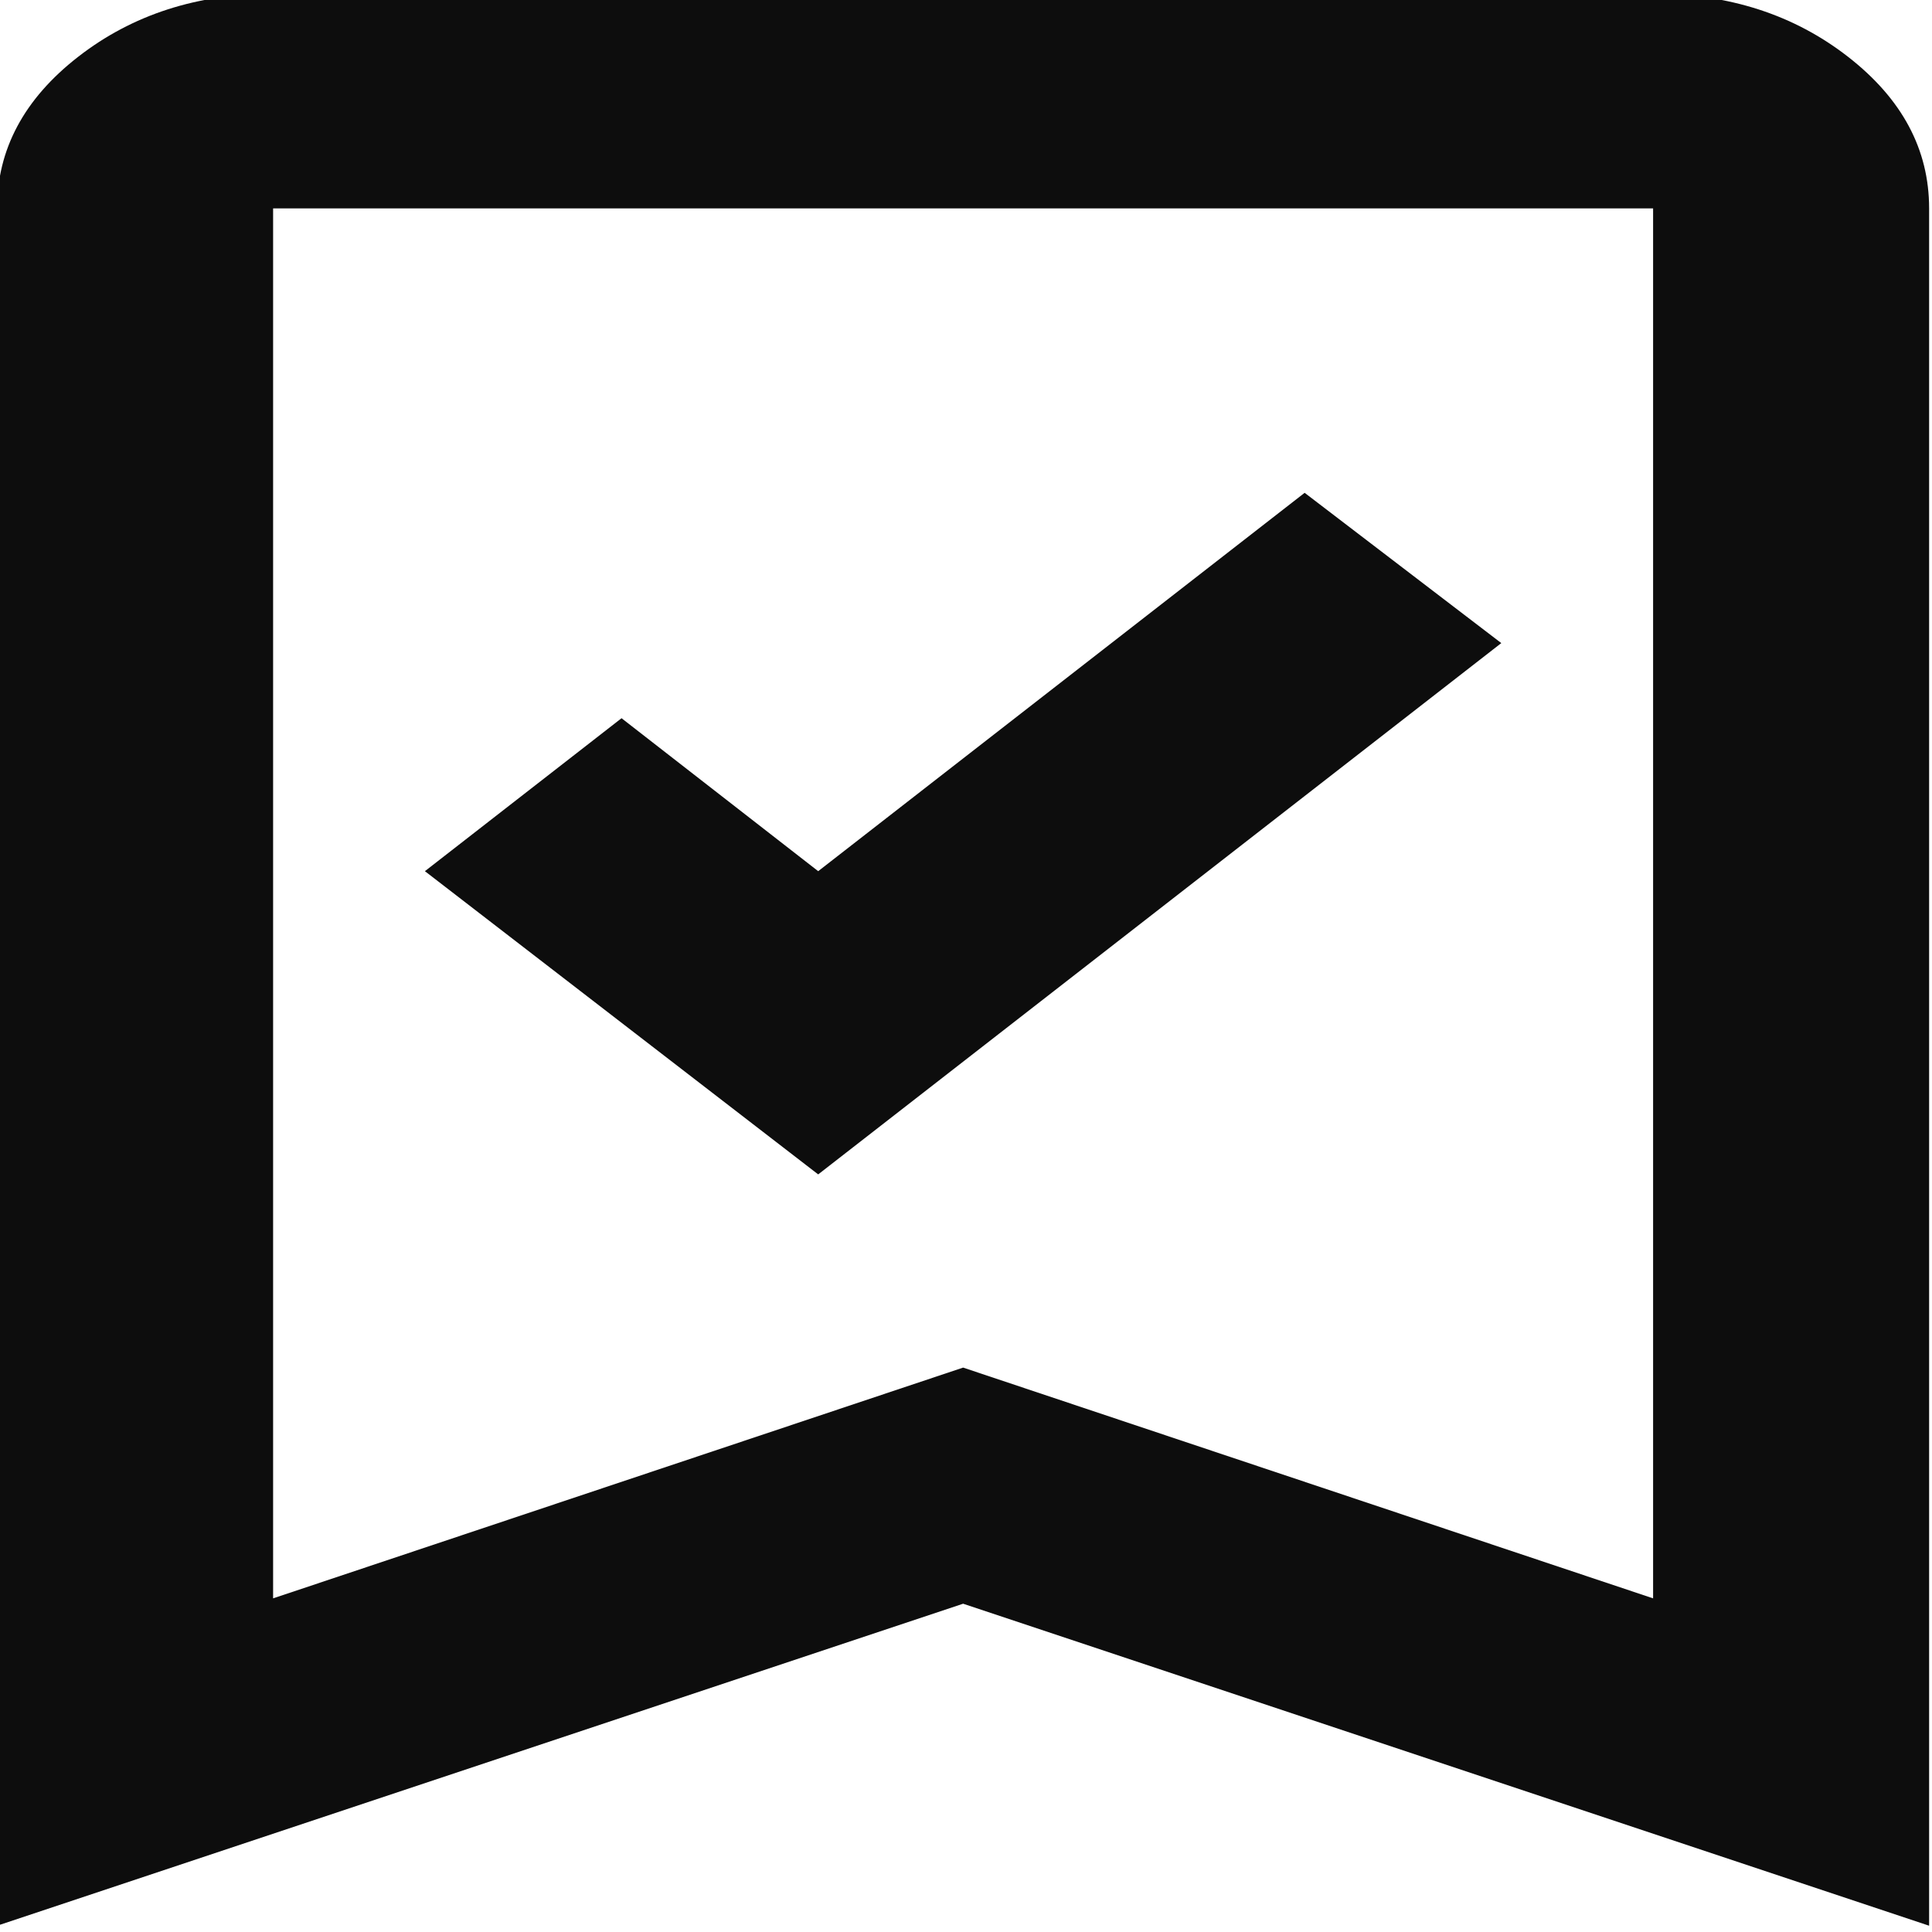
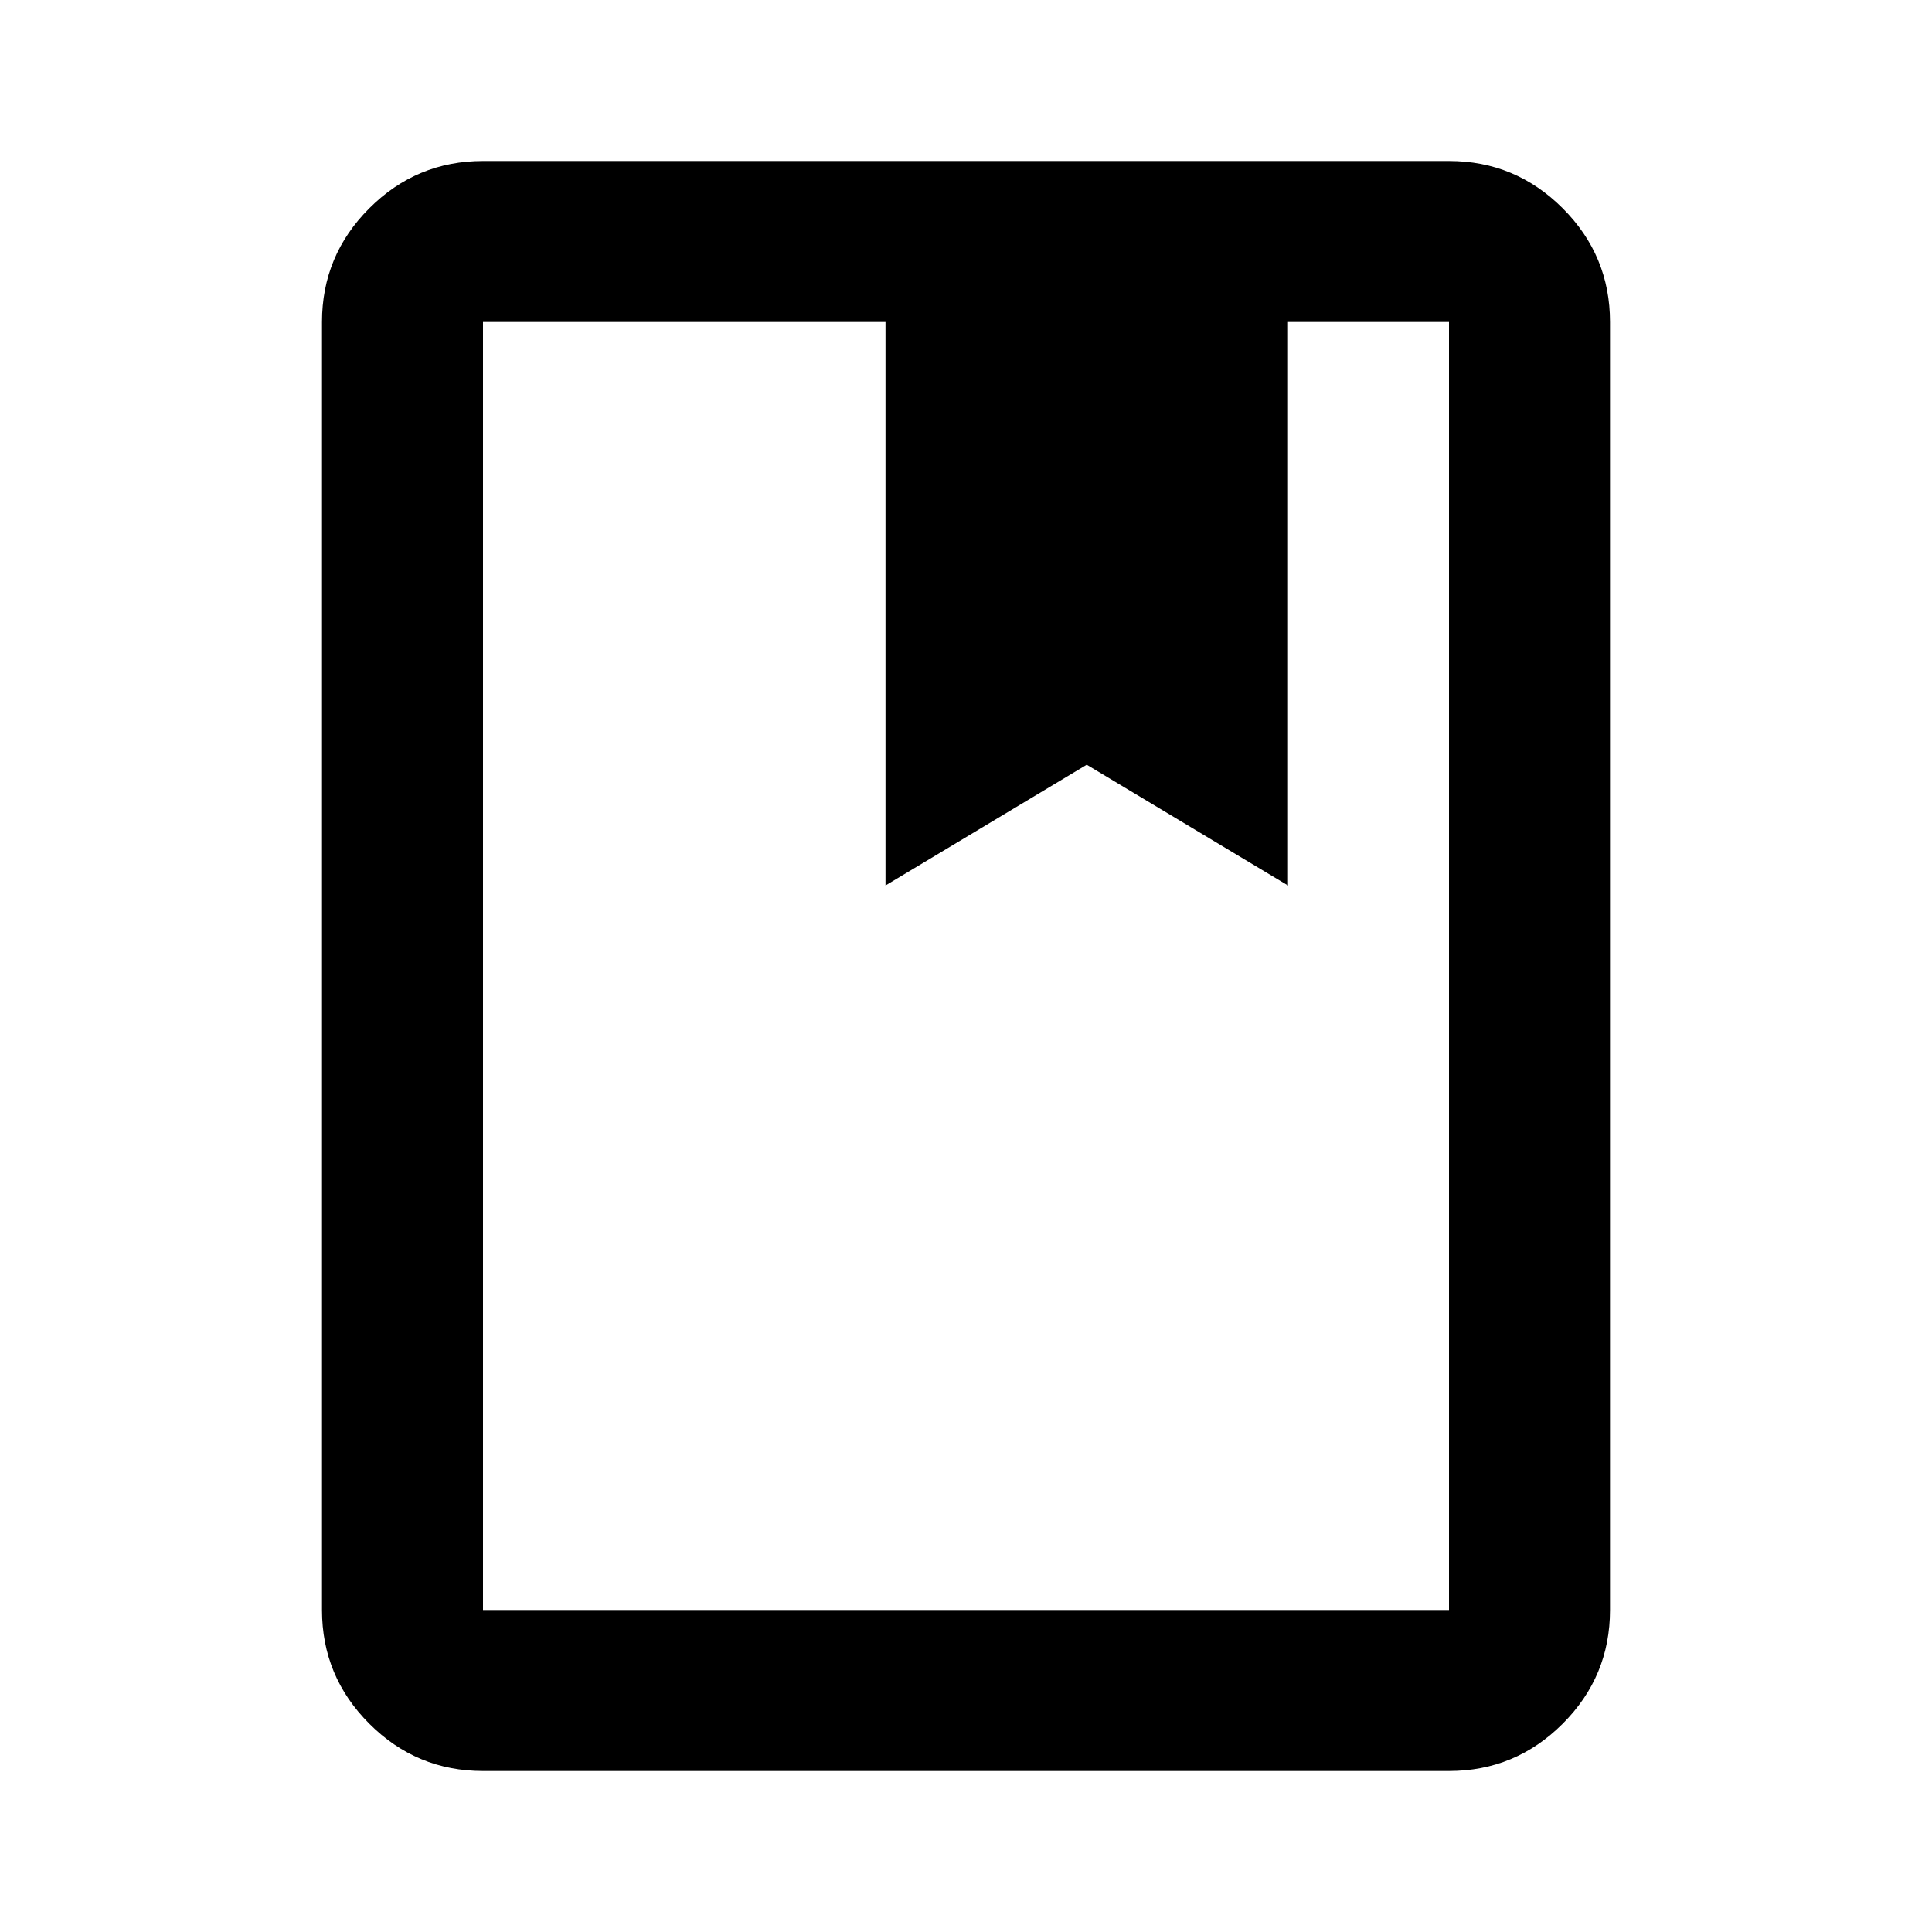
- <svg xmlns="http://www.w3.org/2000/svg" width="75" height="75" viewBox="0 0 75 75" fill="none">
-   <mask id="mask0_58_818" style="mask-type:alpha" maskUnits="userSpaceOnUse" x="0" y="0" width="75" height="75">
-     <rect width="75" height="75" fill="#D9D9D9" />
-   </mask>
-   <g mask="url(#mask0_58_818)">
-     <path d="M31.762 45.59L58.28 24.965L50.646 19.131L31.762 33.819L24.128 27.881L16.495 33.819L31.762 45.59ZM-0.113 74.756V8.09C-0.113 5.798 0.937 3.836 3.035 2.204C5.133 0.572 7.655 -0.244 10.602 -0.244H64.173C67.12 -0.244 69.642 0.572 71.74 2.204C73.838 3.836 74.888 5.798 74.888 8.09V74.756L37.388 62.256L-0.113 74.756ZM10.602 62.048L37.388 53.09L64.173 62.048V8.09H10.602V62.048Z" fill="#0D0D0D" />
-   </g>
+ <svg xmlns="http://www.w3.org/2000/svg" height="24px" viewBox="0 -960 960 960" width="24px" fill="#000">
+   <path d="M240-80q-33 0-56.5-23.5T160-160v-640q0-33 23.5-56.5T240-880h480q33 0 56.5 23.5T800-800v640q0 33-23.5 56.5T720-80H240Zm0-80h480v-640h-80v280l-100-60-100 60v-280H240v640Zm0 0v-640 640Zm200-360 100-60 100 60-100-60-100 60Z" />
</svg>
